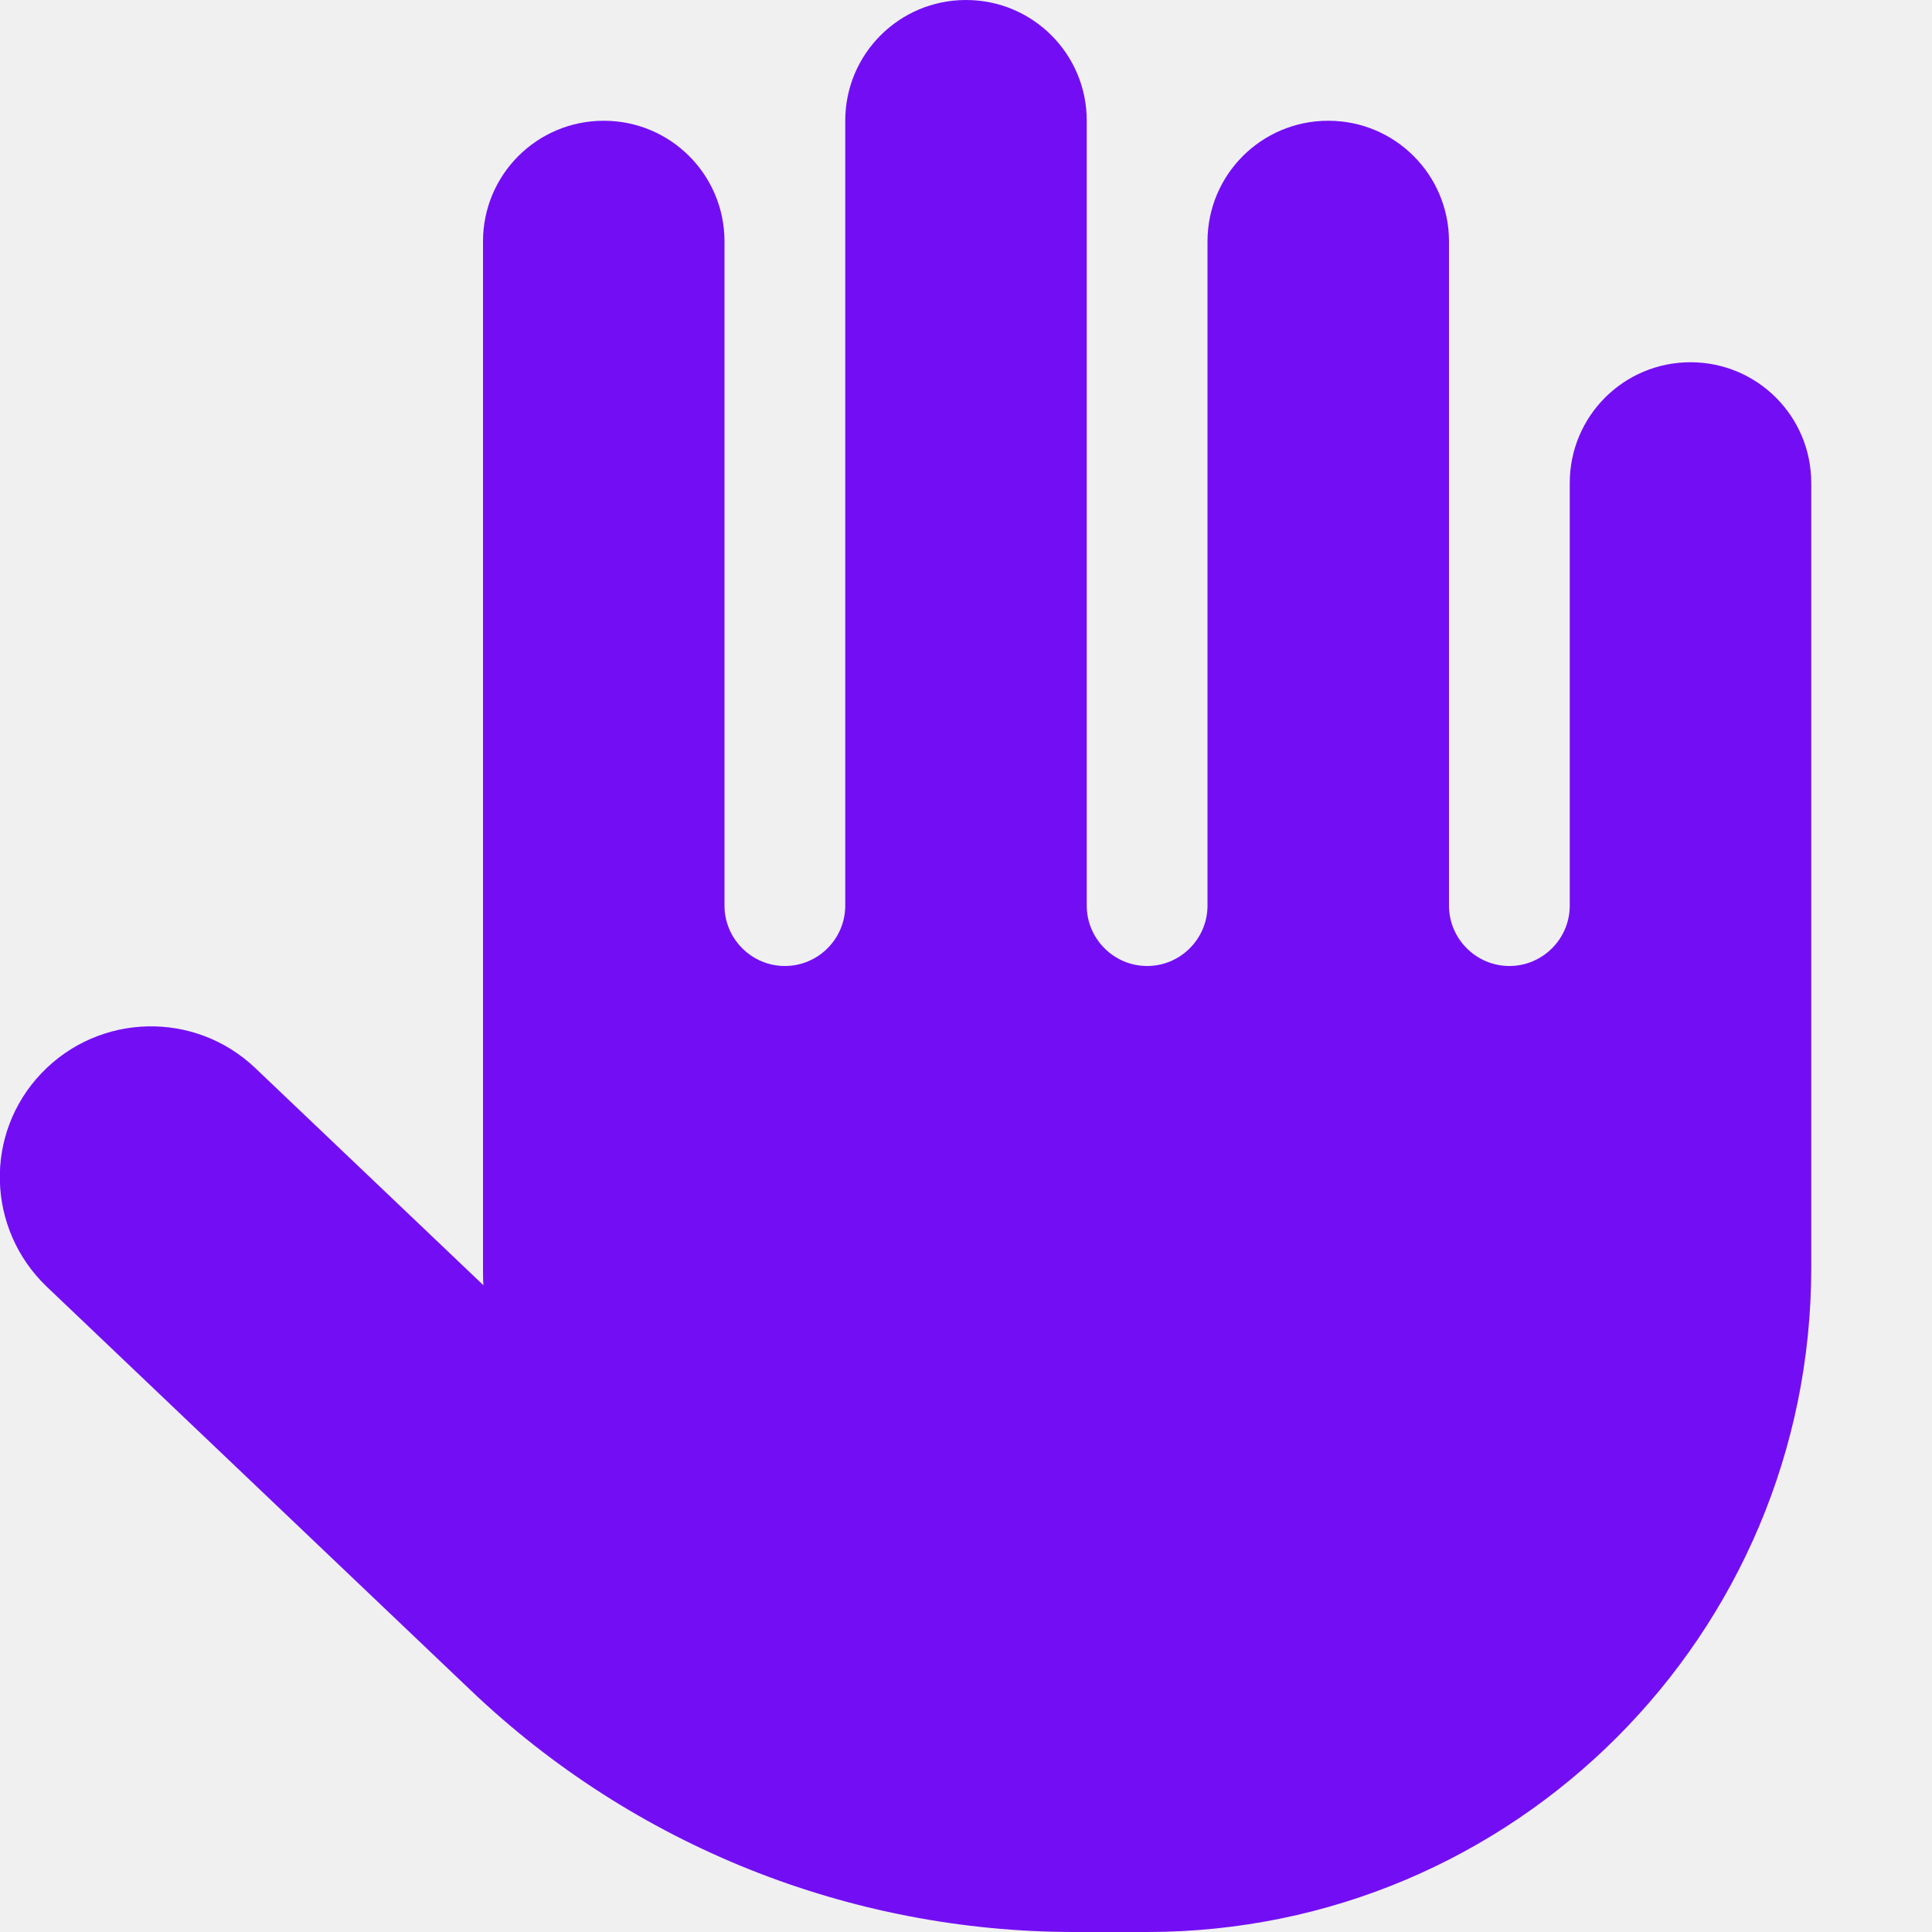
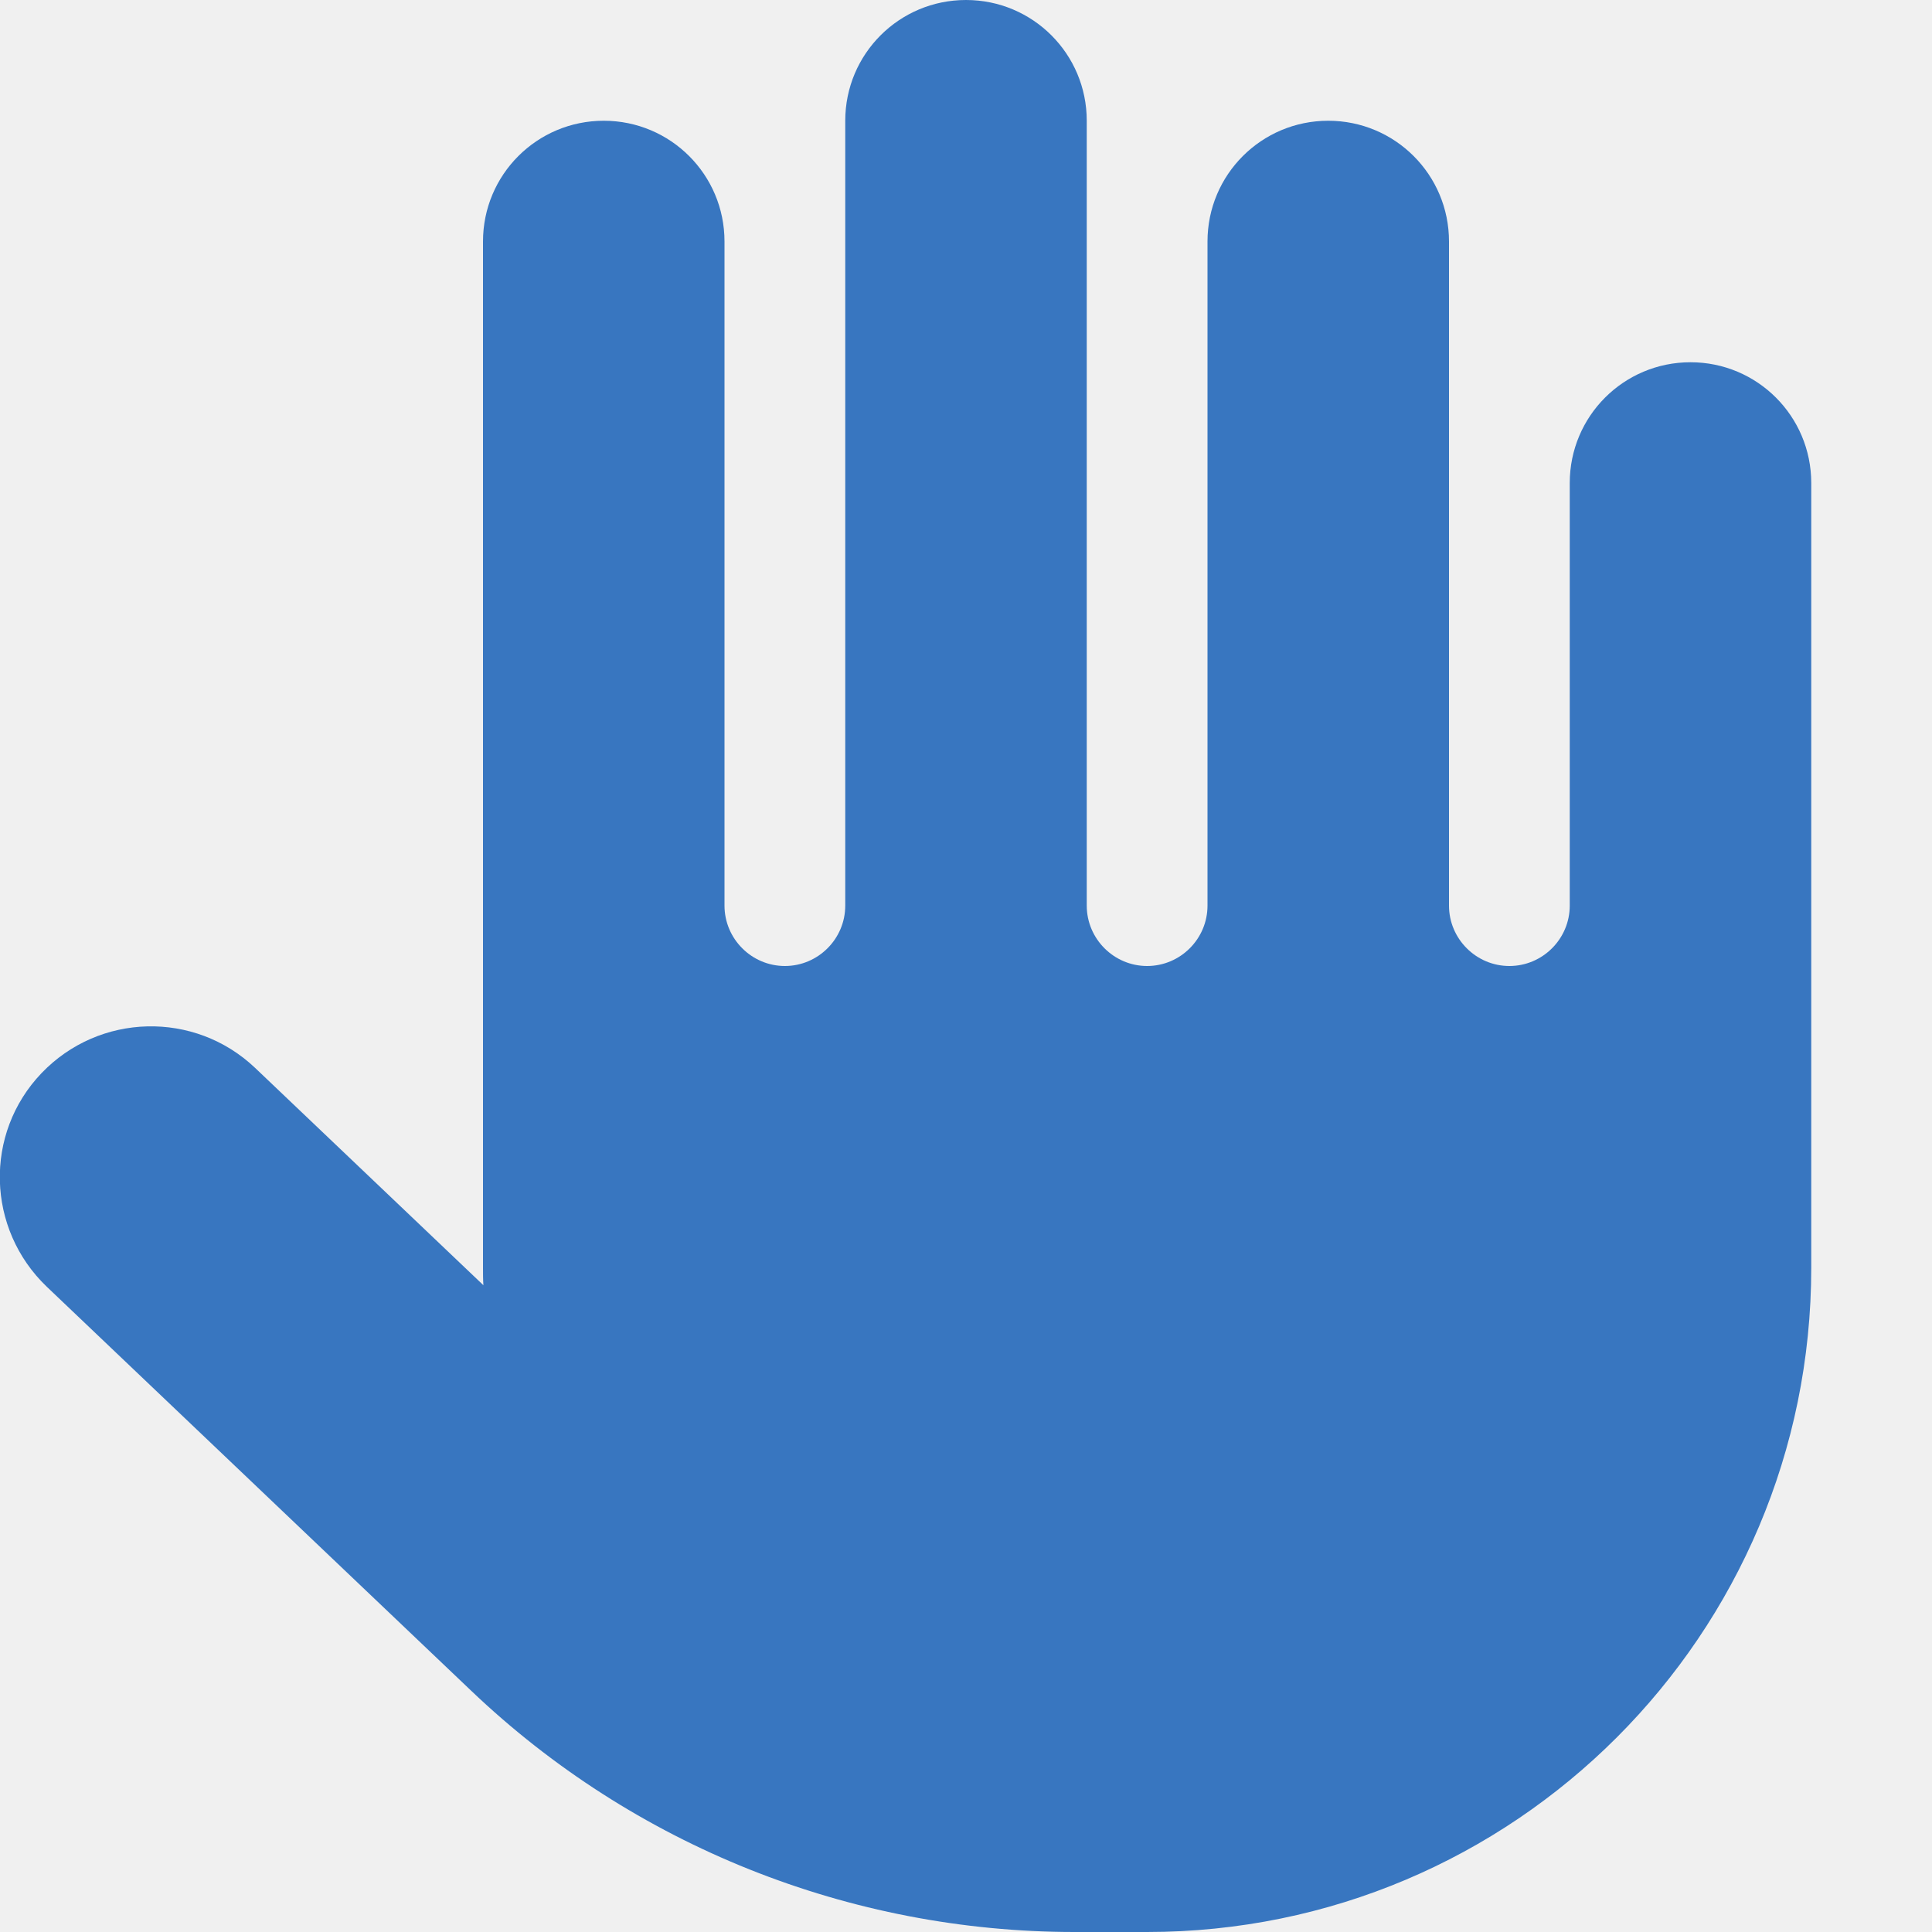
<svg xmlns="http://www.w3.org/2000/svg" width="40" height="40" viewBox="0 0 40 40" fill="none">
  <g clip-path="url(#clip0_1117_489)">
-     <path d="M22.5 2.5C22.5 1.117 21.383 0 20 0C18.617 0 17.5 1.117 17.5 2.5V18.75C17.5 19.438 16.938 20 16.25 20C15.563 20 15 19.438 15 18.75V5C15 3.617 13.883 2.5 12.5 2.5C11.117 2.5 10 3.617 10 5V26.25C10 26.367 10 26.492 10.008 26.609L5.281 22.109C4.031 20.922 2.055 20.969 0.859 22.219C-0.336 23.469 -0.281 25.445 0.969 26.641L9.75 35C13.117 38.211 17.594 40 22.25 40H23.75C31.344 40 37.5 33.844 37.5 26.25V10C37.5 8.617 36.383 7.5 35 7.5C33.617 7.5 32.5 8.617 32.5 10V18.75C32.5 19.438 31.938 20 31.25 20C30.563 20 30 19.438 30 18.75V5C30 3.617 28.883 2.5 27.5 2.5C26.117 2.5 25 3.617 25 5V18.75C25 19.438 24.438 20 23.75 20C23.063 20 22.5 19.438 22.5 18.75V2.5Z" fill="#730EF4" />
+     <path d="M22.5 2.5C22.5 1.117 21.383 0 20 0C18.617 0 17.5 1.117 17.5 2.5V18.75C17.5 19.438 16.938 20 16.25 20C15.563 20 15 19.438 15 18.75V5C15 3.617 13.883 2.5 12.5 2.5C11.117 2.5 10 3.617 10 5V26.25C10 26.367 10 26.492 10.008 26.609L5.281 22.109C4.031 20.922 2.055 20.969 0.859 22.219C-0.336 23.469 -0.281 25.445 0.969 26.641L9.75 35C13.117 38.211 17.594 40 22.25 40H23.75C31.344 40 37.5 33.844 37.5 26.25V10C37.5 8.617 36.383 7.5 35 7.5C33.617 7.5 32.5 8.617 32.5 10V18.75C32.5 19.438 31.938 20 31.25 20C30.563 20 30 19.438 30 18.75V5C30 3.617 28.883 2.5 27.5 2.5C26.117 2.5 25 3.617 25 5V18.75C25 19.438 24.438 20 23.75 20C23.063 20 22.5 19.438 22.5 18.75V2.5Z" fill="#3876c0" />
  </g>
  <defs>
    <clipPath id="clip0_1117_489">
      <rect width="40" height="40" fill="white" />
    </clipPath>
  </defs>
</svg>
